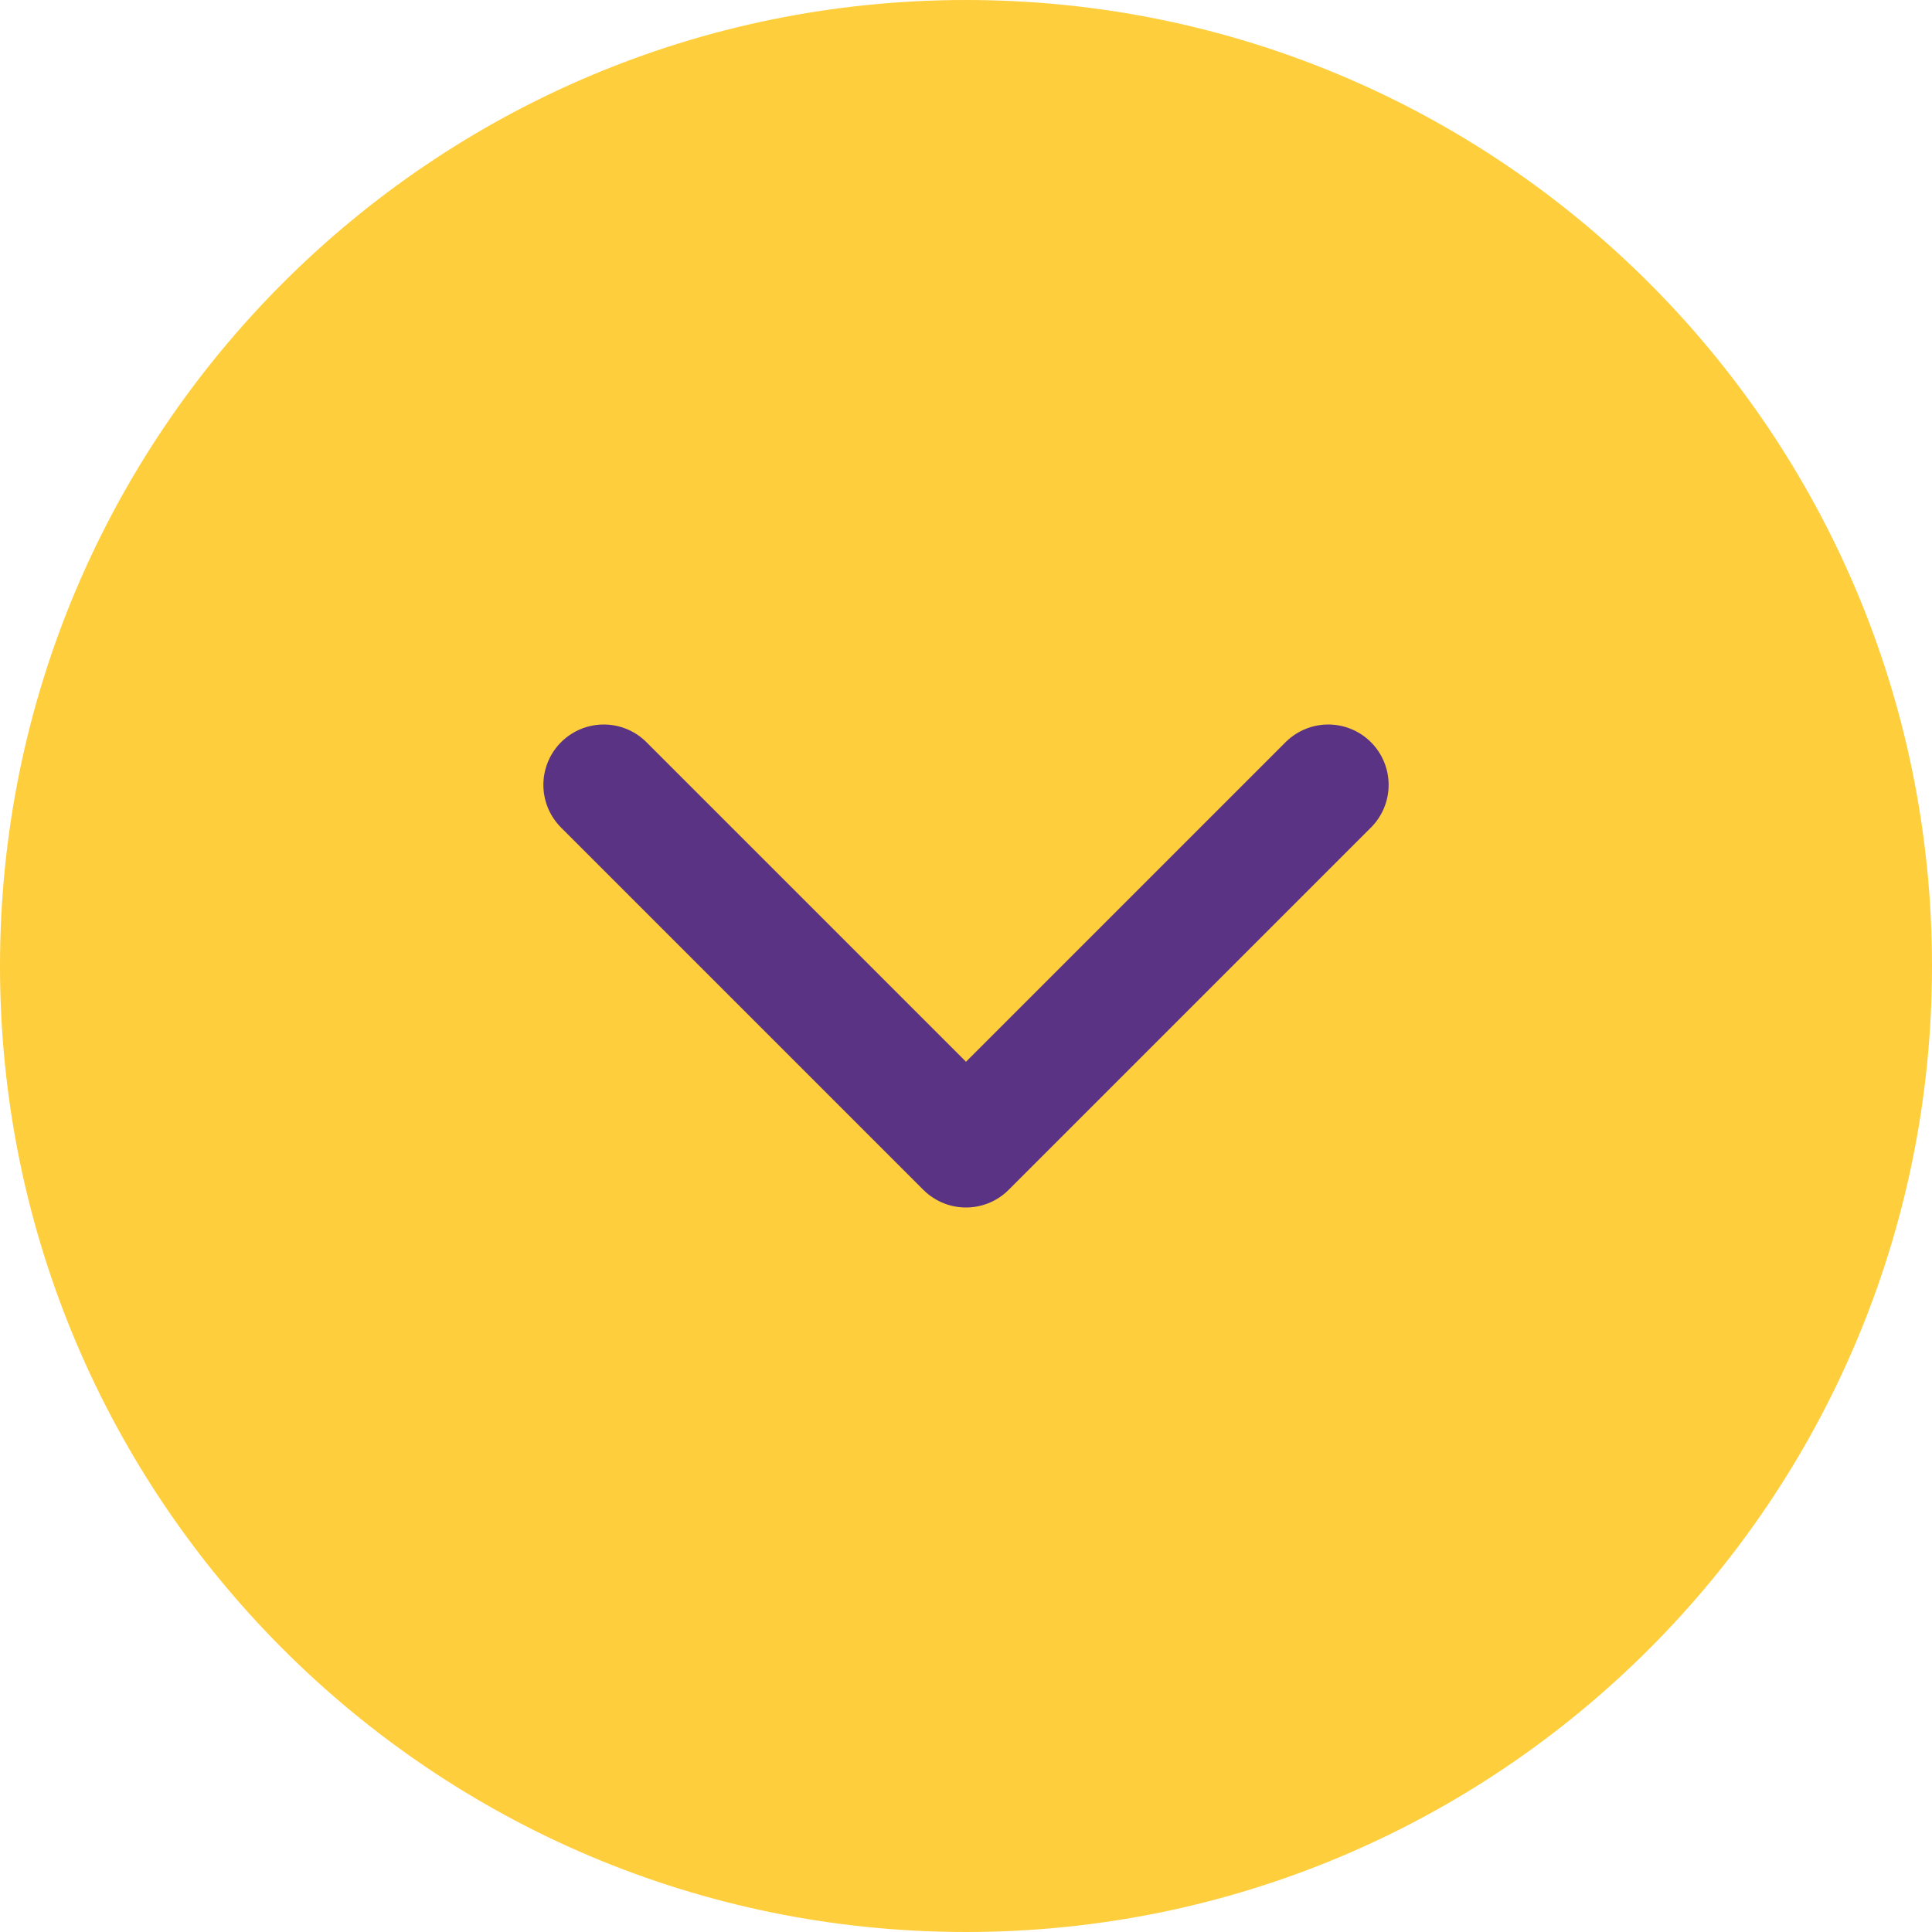
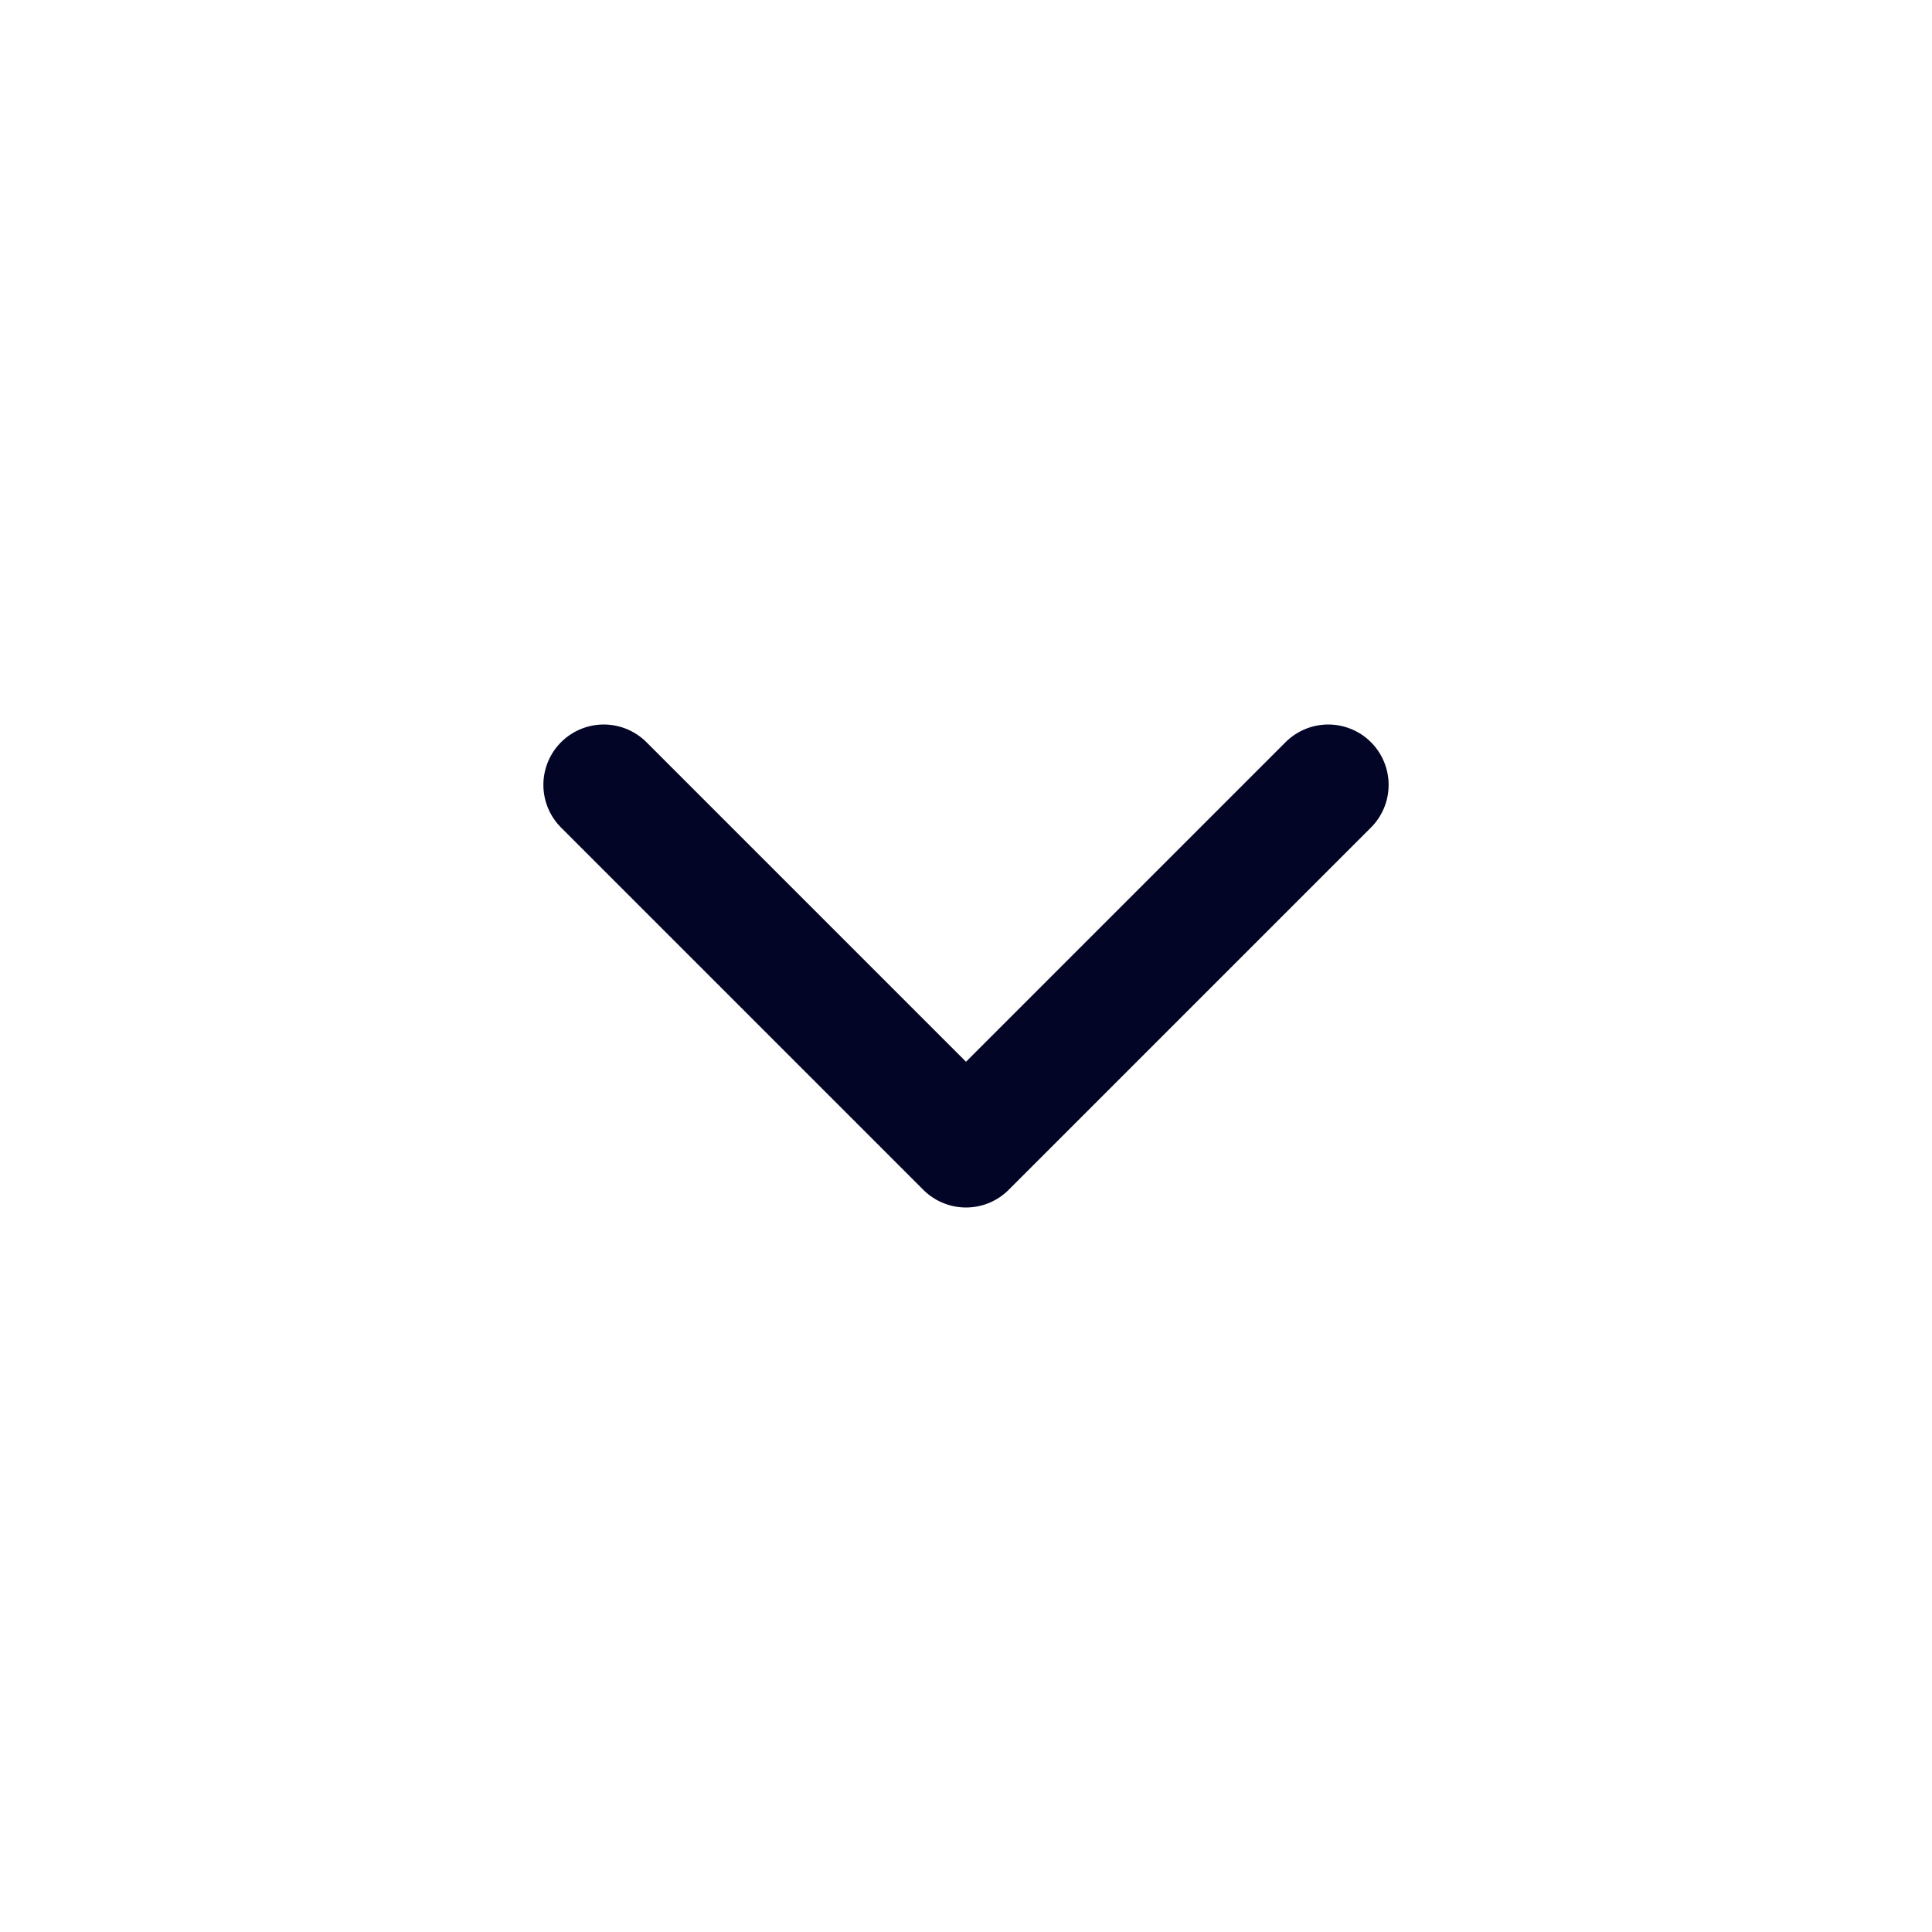
<svg xmlns="http://www.w3.org/2000/svg" width="32" height="32" viewBox="0 0 32 32" fill="none">
-   <rect x="32" y="32" width="32" height="32" rx="16" transform="rotate(-180 32 32)" fill="#FFCE3C" />
-   <path d="M22 13L16 19L10 13" stroke="#5A3384" stroke-width="2" stroke-linecap="round" stroke-linejoin="round" />
+   <path d="M10 13L16 19L22 13" stroke="#030527" stroke-width="2" stroke-linecap="round" stroke-linejoin="round" />
</svg>
